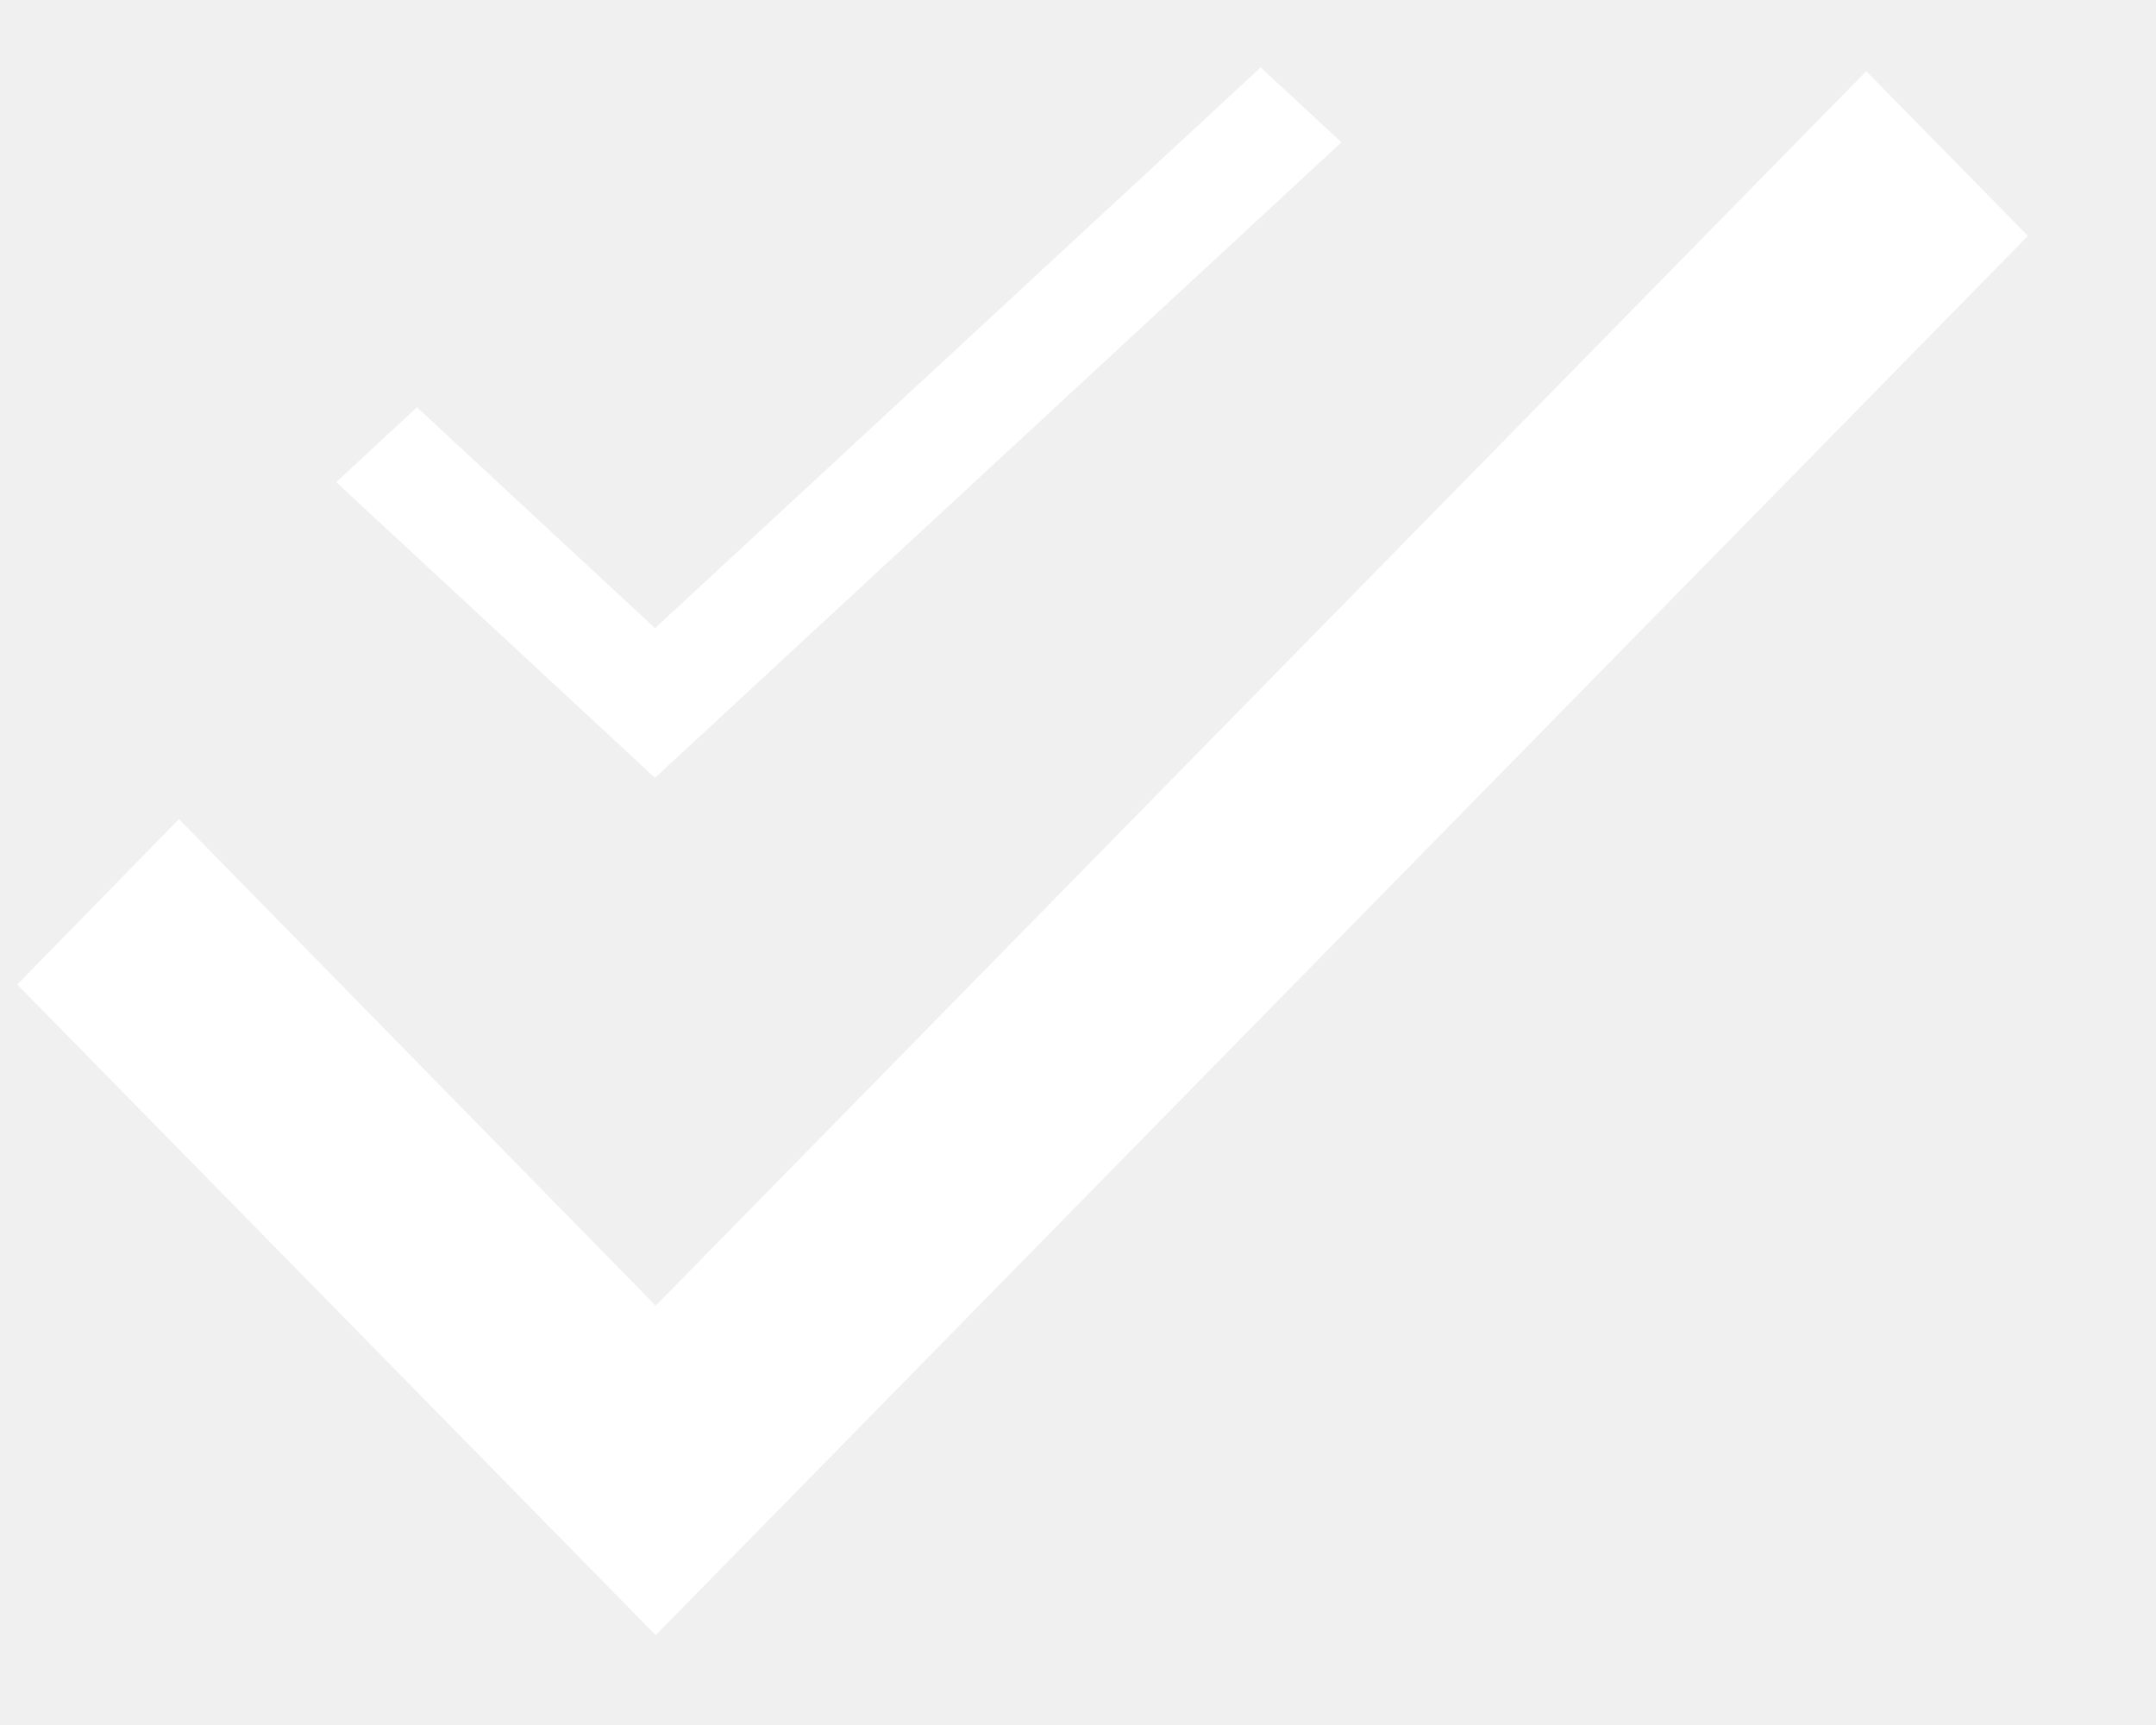
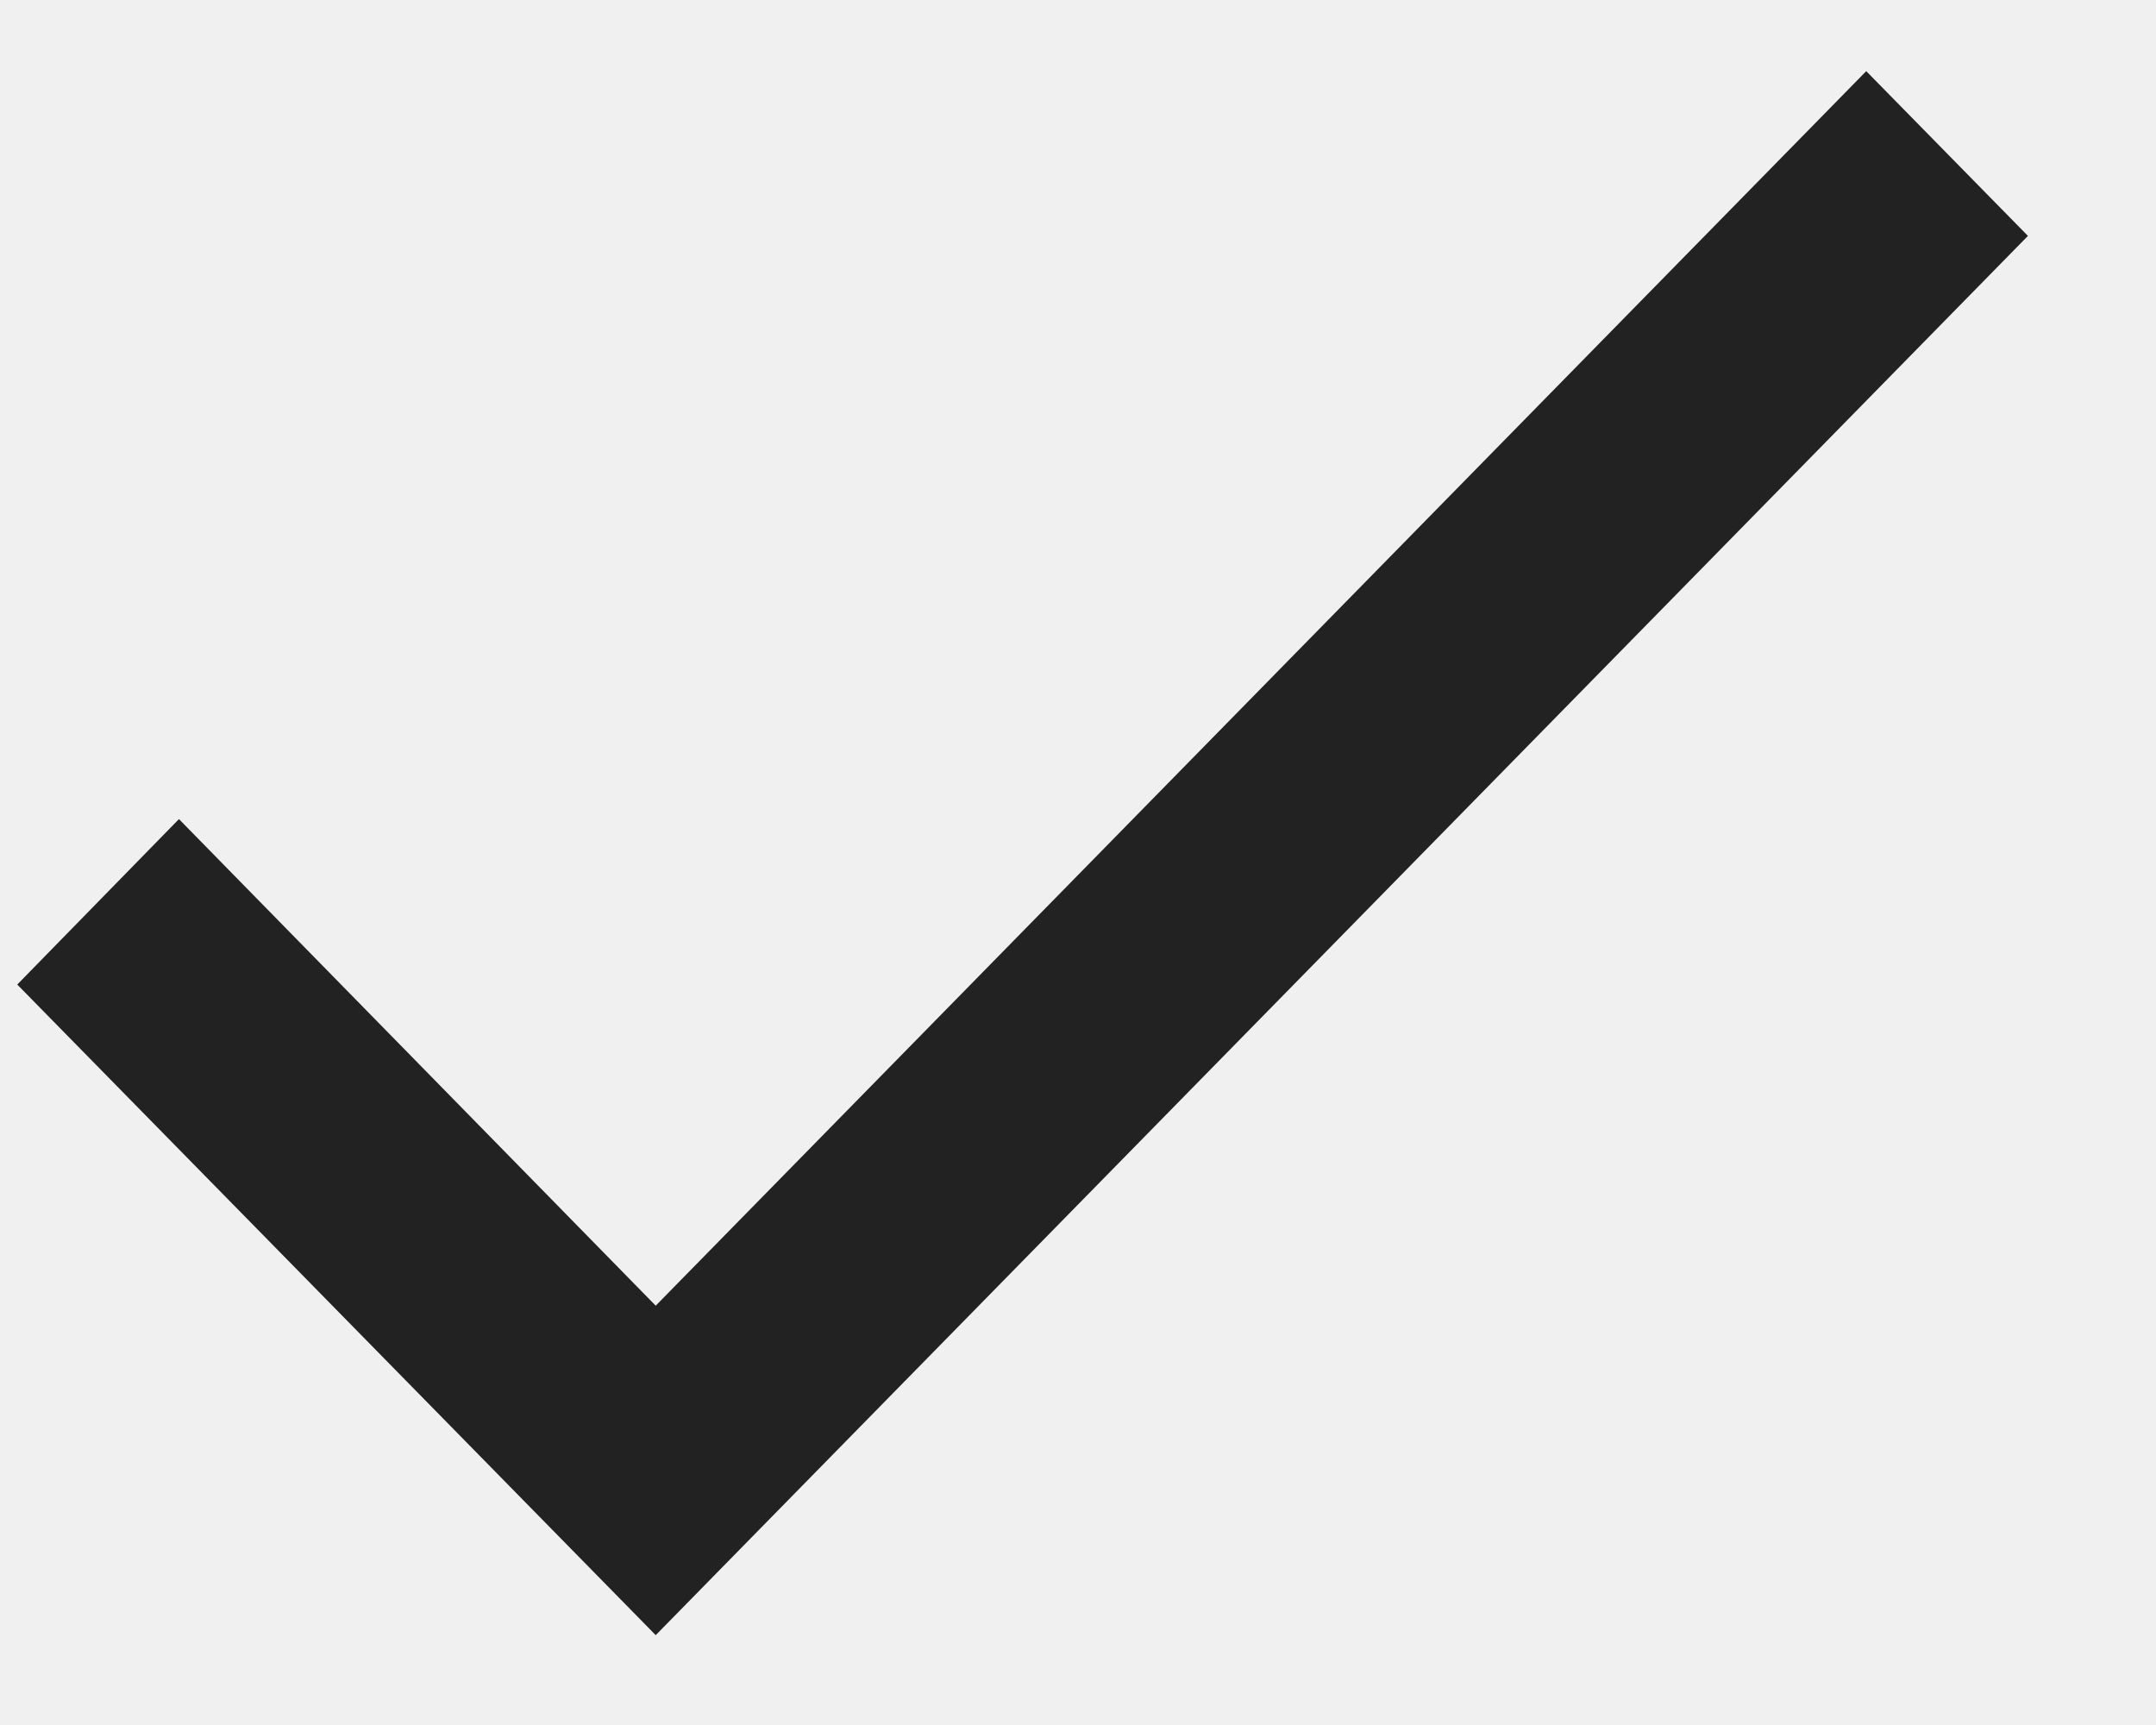
<svg xmlns="http://www.w3.org/2000/svg" width="15" height="12" viewBox="0 0 15 12" fill="none">
-   <mask id="mask0_142_2" style="mask-type:alpha" maskUnits="userSpaceOnUse" x="0" y="0" width="15" height="12">
-     <path d="M0.109 0.443H14.109V11.443H0.109V0.443Z" fill="white" />
-   </mask>
-   <g mask="url(#mask0_142_2)">
-     <path d="M4.562 9.083L1.245 5.698L0.12 6.849L4.562 11.375L14.109 1.641L12.984 0.495L4.562 9.083Z" fill="white" />
-   </g>
-   <mask id="mask1_142_2" style="mask-type:alpha" maskUnits="userSpaceOnUse" x="2" y="0" width="8" height="6">
-     <path d="M2.333 0.443H9.333V5.443H2.333V0.443Z" fill="white" />
-   </mask>
-   <g mask="url(#mask1_142_2)">
-     <path d="M4.557 4.37L2.901 2.833L2.339 3.354L4.557 5.411L9.333 0.99L8.771 0.469L4.557 4.37Z" fill="white" />
-   </g>
+   <path d="M4.562 9.083L1.245 5.698L0.12 6.849L4.562 11.375L14.109 1.641L12.984 0.495L4.562 9.083Z" fill="#222222" />
</svg>
